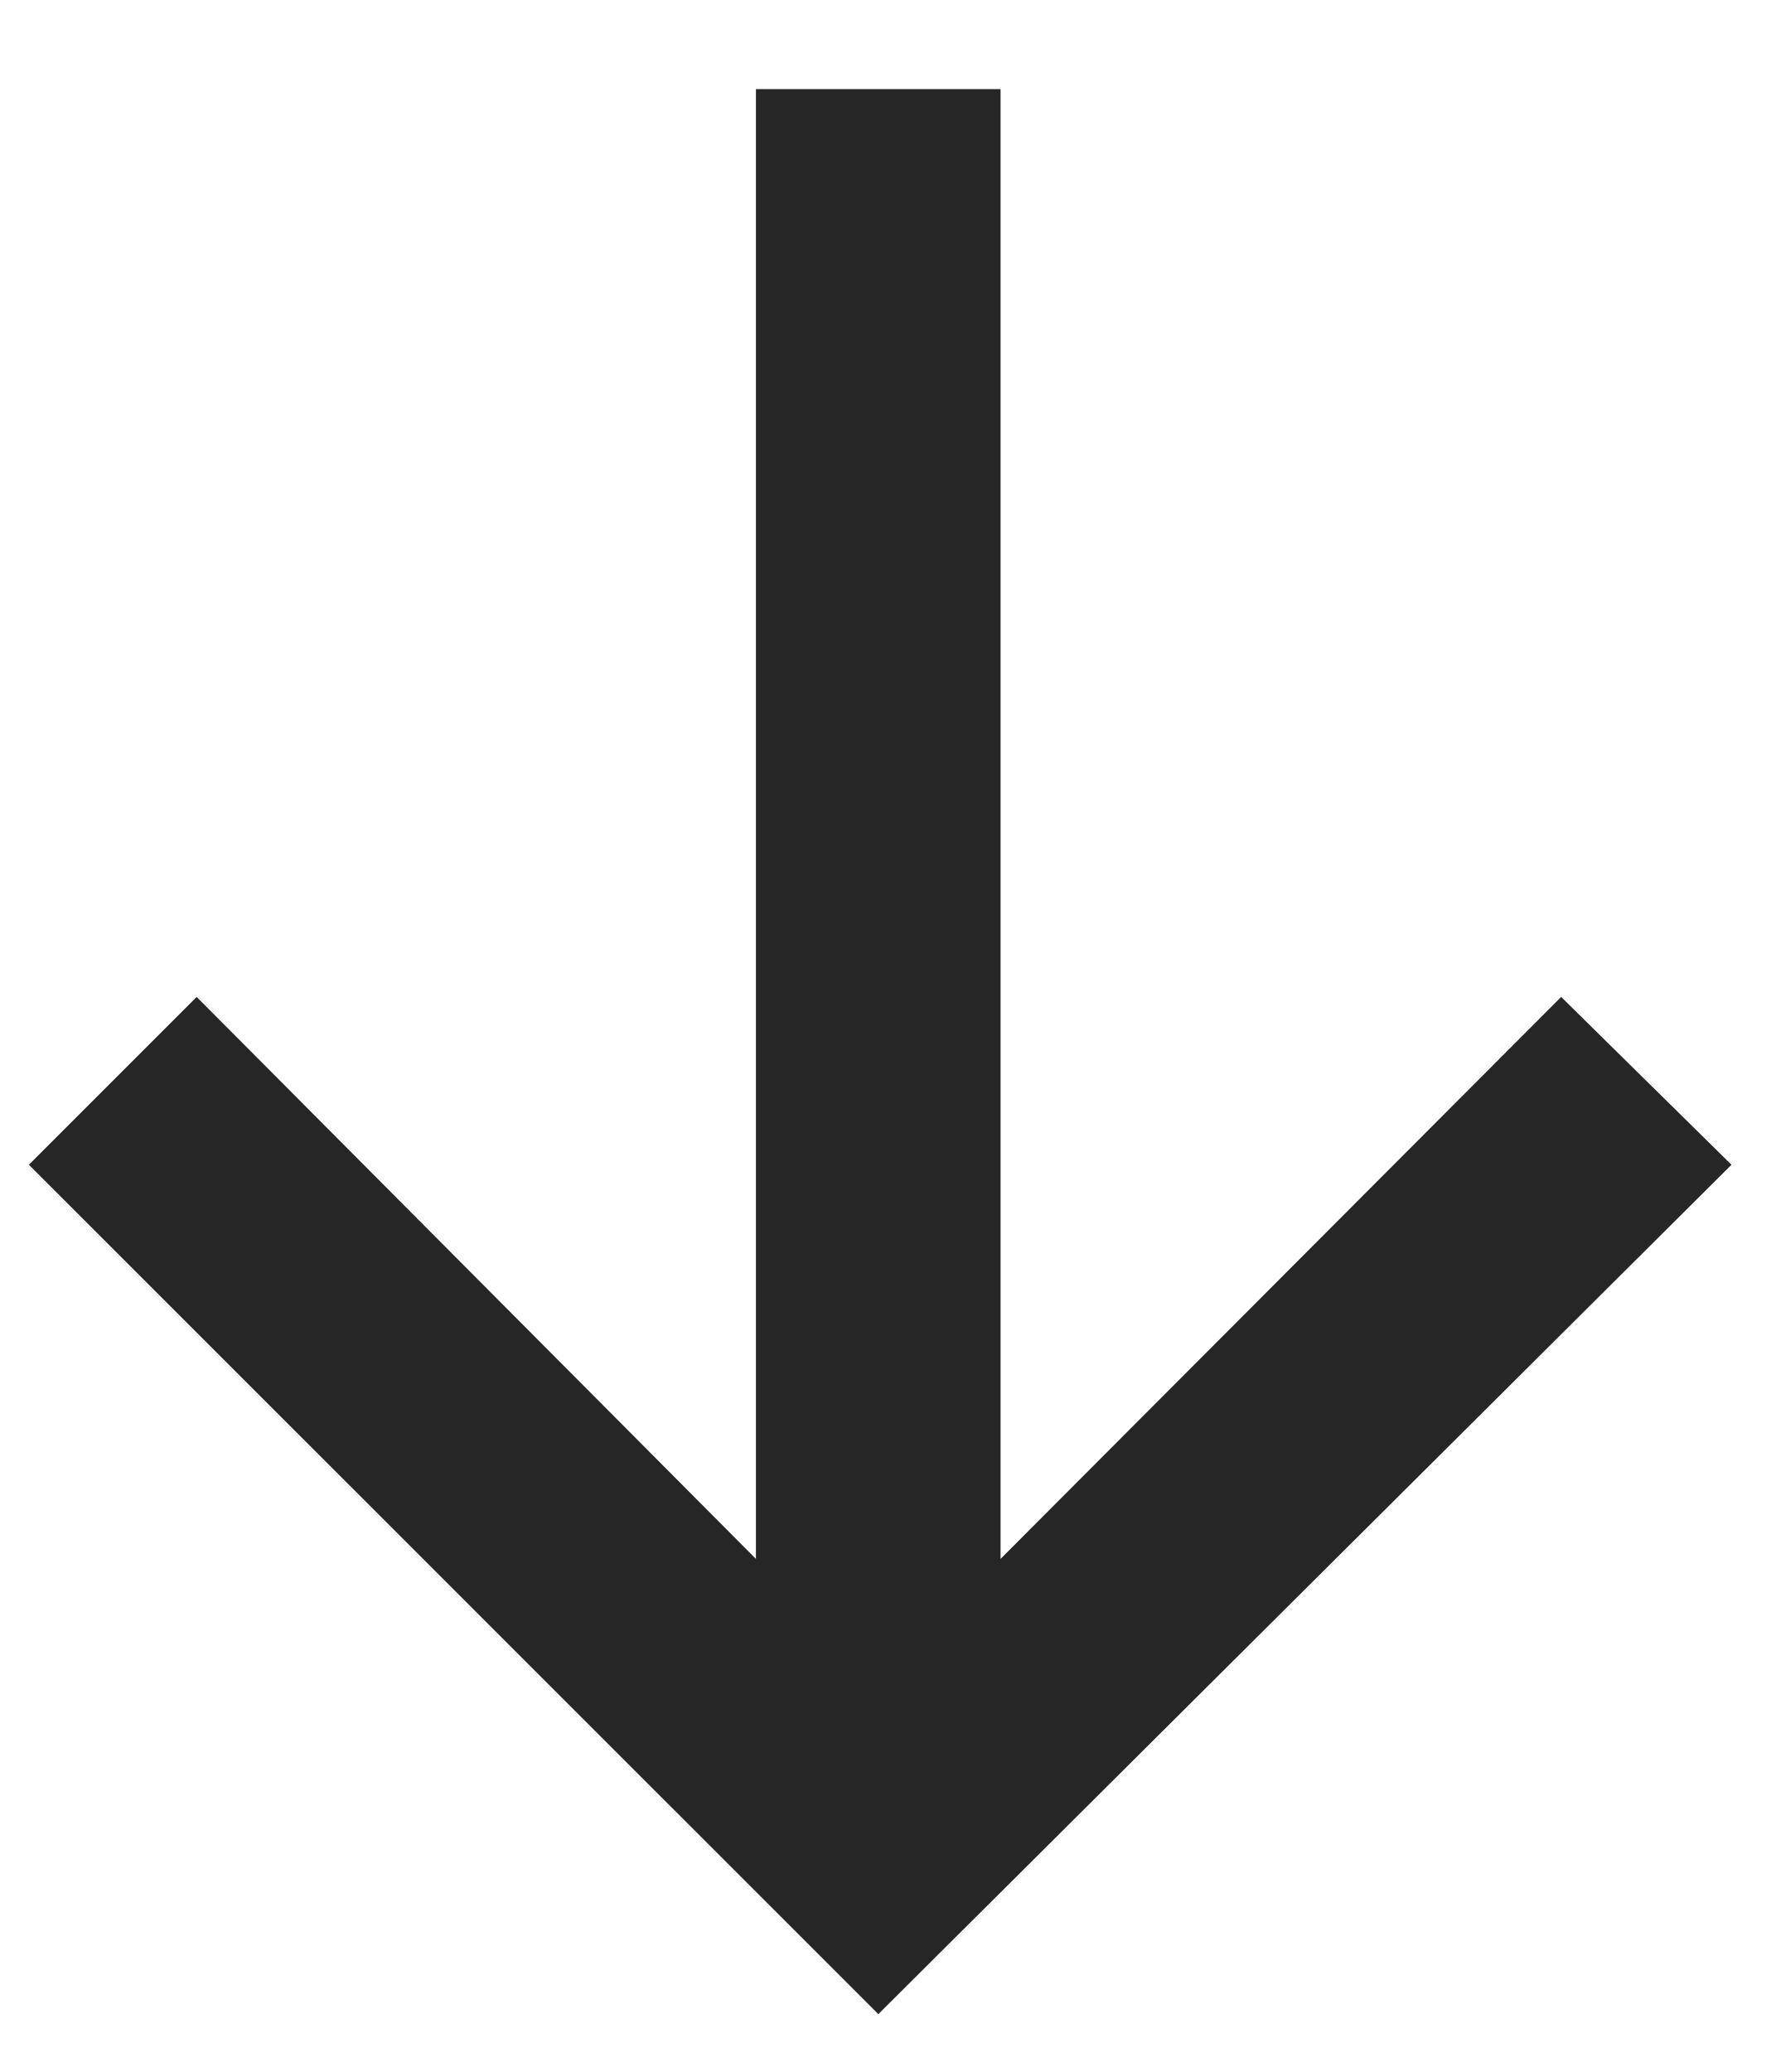
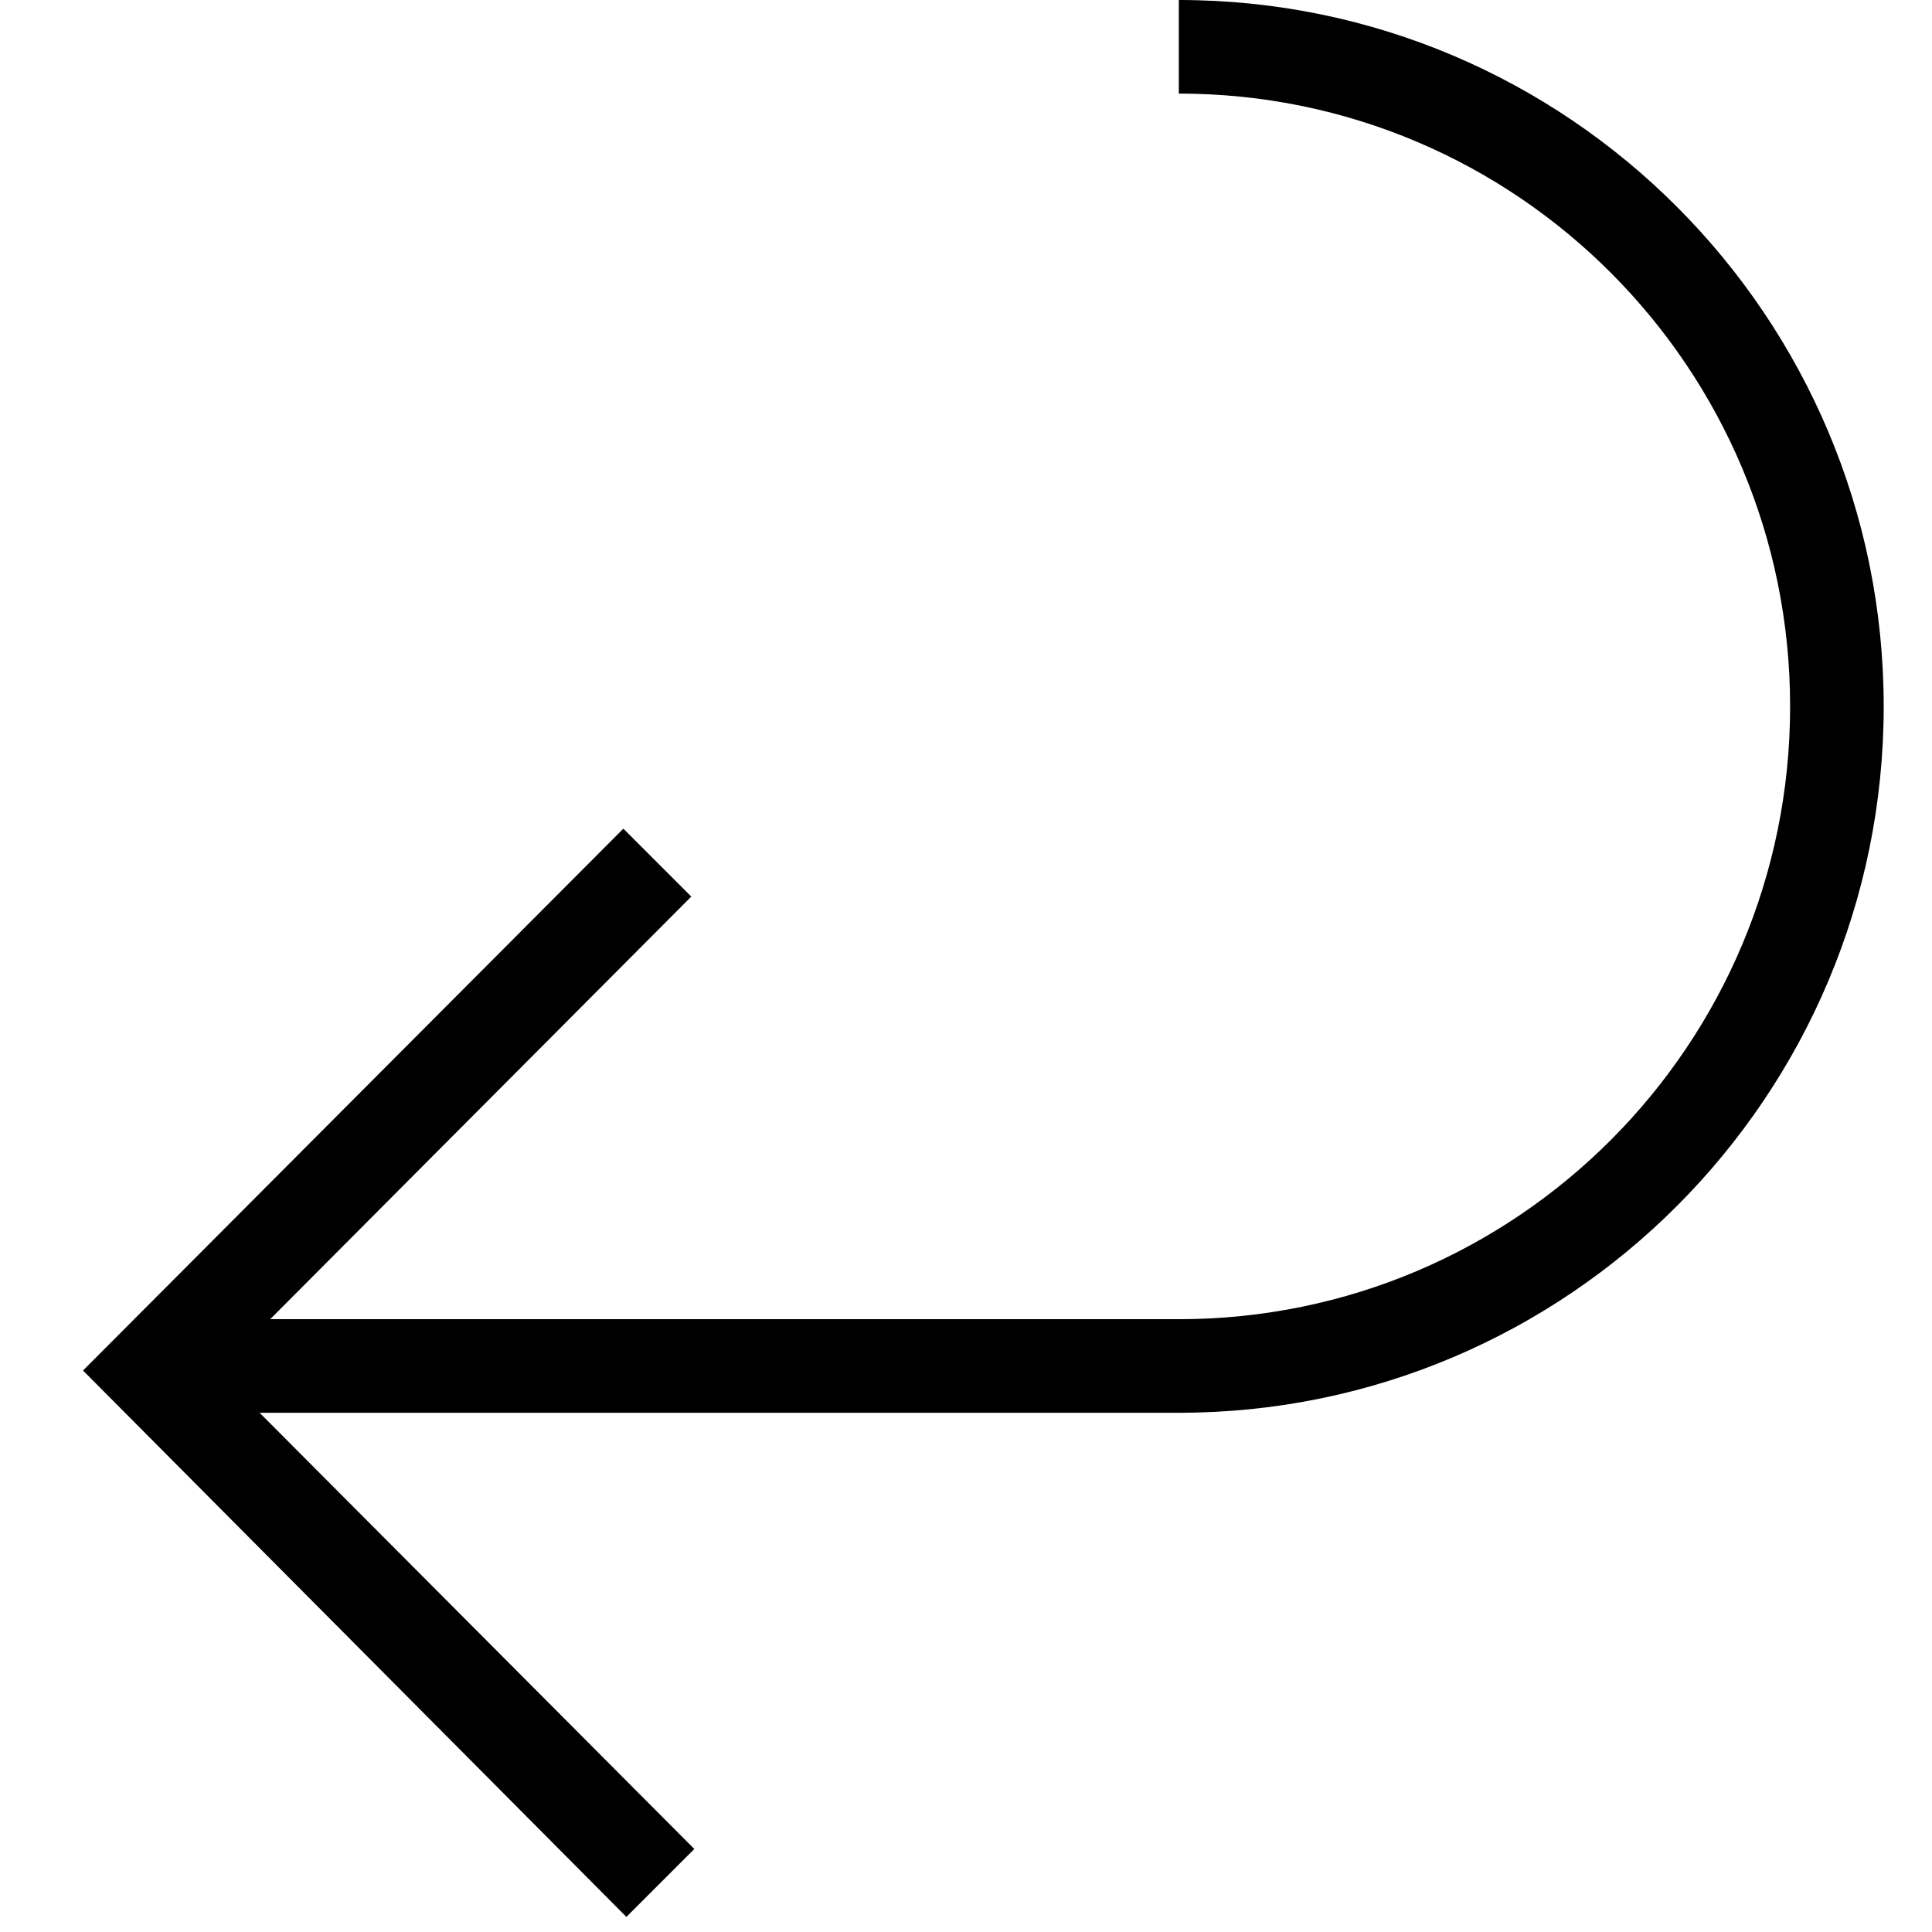
- <svg xmlns="http://www.w3.org/2000/svg" width="12" height="14" viewBox="0 0 12 14" fill="none">
-   <path d="M6.761 0.602V10.533L10.549 6.736L11.7 7.87L5.935 13.609L0.195 7.87L1.329 6.736L5.108 10.533V0.602H6.761Z" fill="#262626" />
+ <svg xmlns="http://www.w3.org/2000/svg" version="1.1" id="ios7_x5F_arrows_1_" x="0" y="0" viewBox="0 0 128 128" style="enable-background:new 0 0 128 128" xml:space="preserve">
+   <style>.st0{display:none}.st1{display:inline}</style>
+   <g id="_x32_8_1_">
+     <path d="M78.1 0v6.2c22.4 0 40.5 18.2 40.5 40.6s-18.1 40.6-40.5 40.6H17.9l27.9-28-4.5-4.5L5.5 90.8l36 36.2 4.5-4.5-28.8-28.9h60.9c25.8 0 46.7-21 46.7-46.8S103.9 0 78.1 0z" id="icon_13_" />
+   </g>
</svg>
